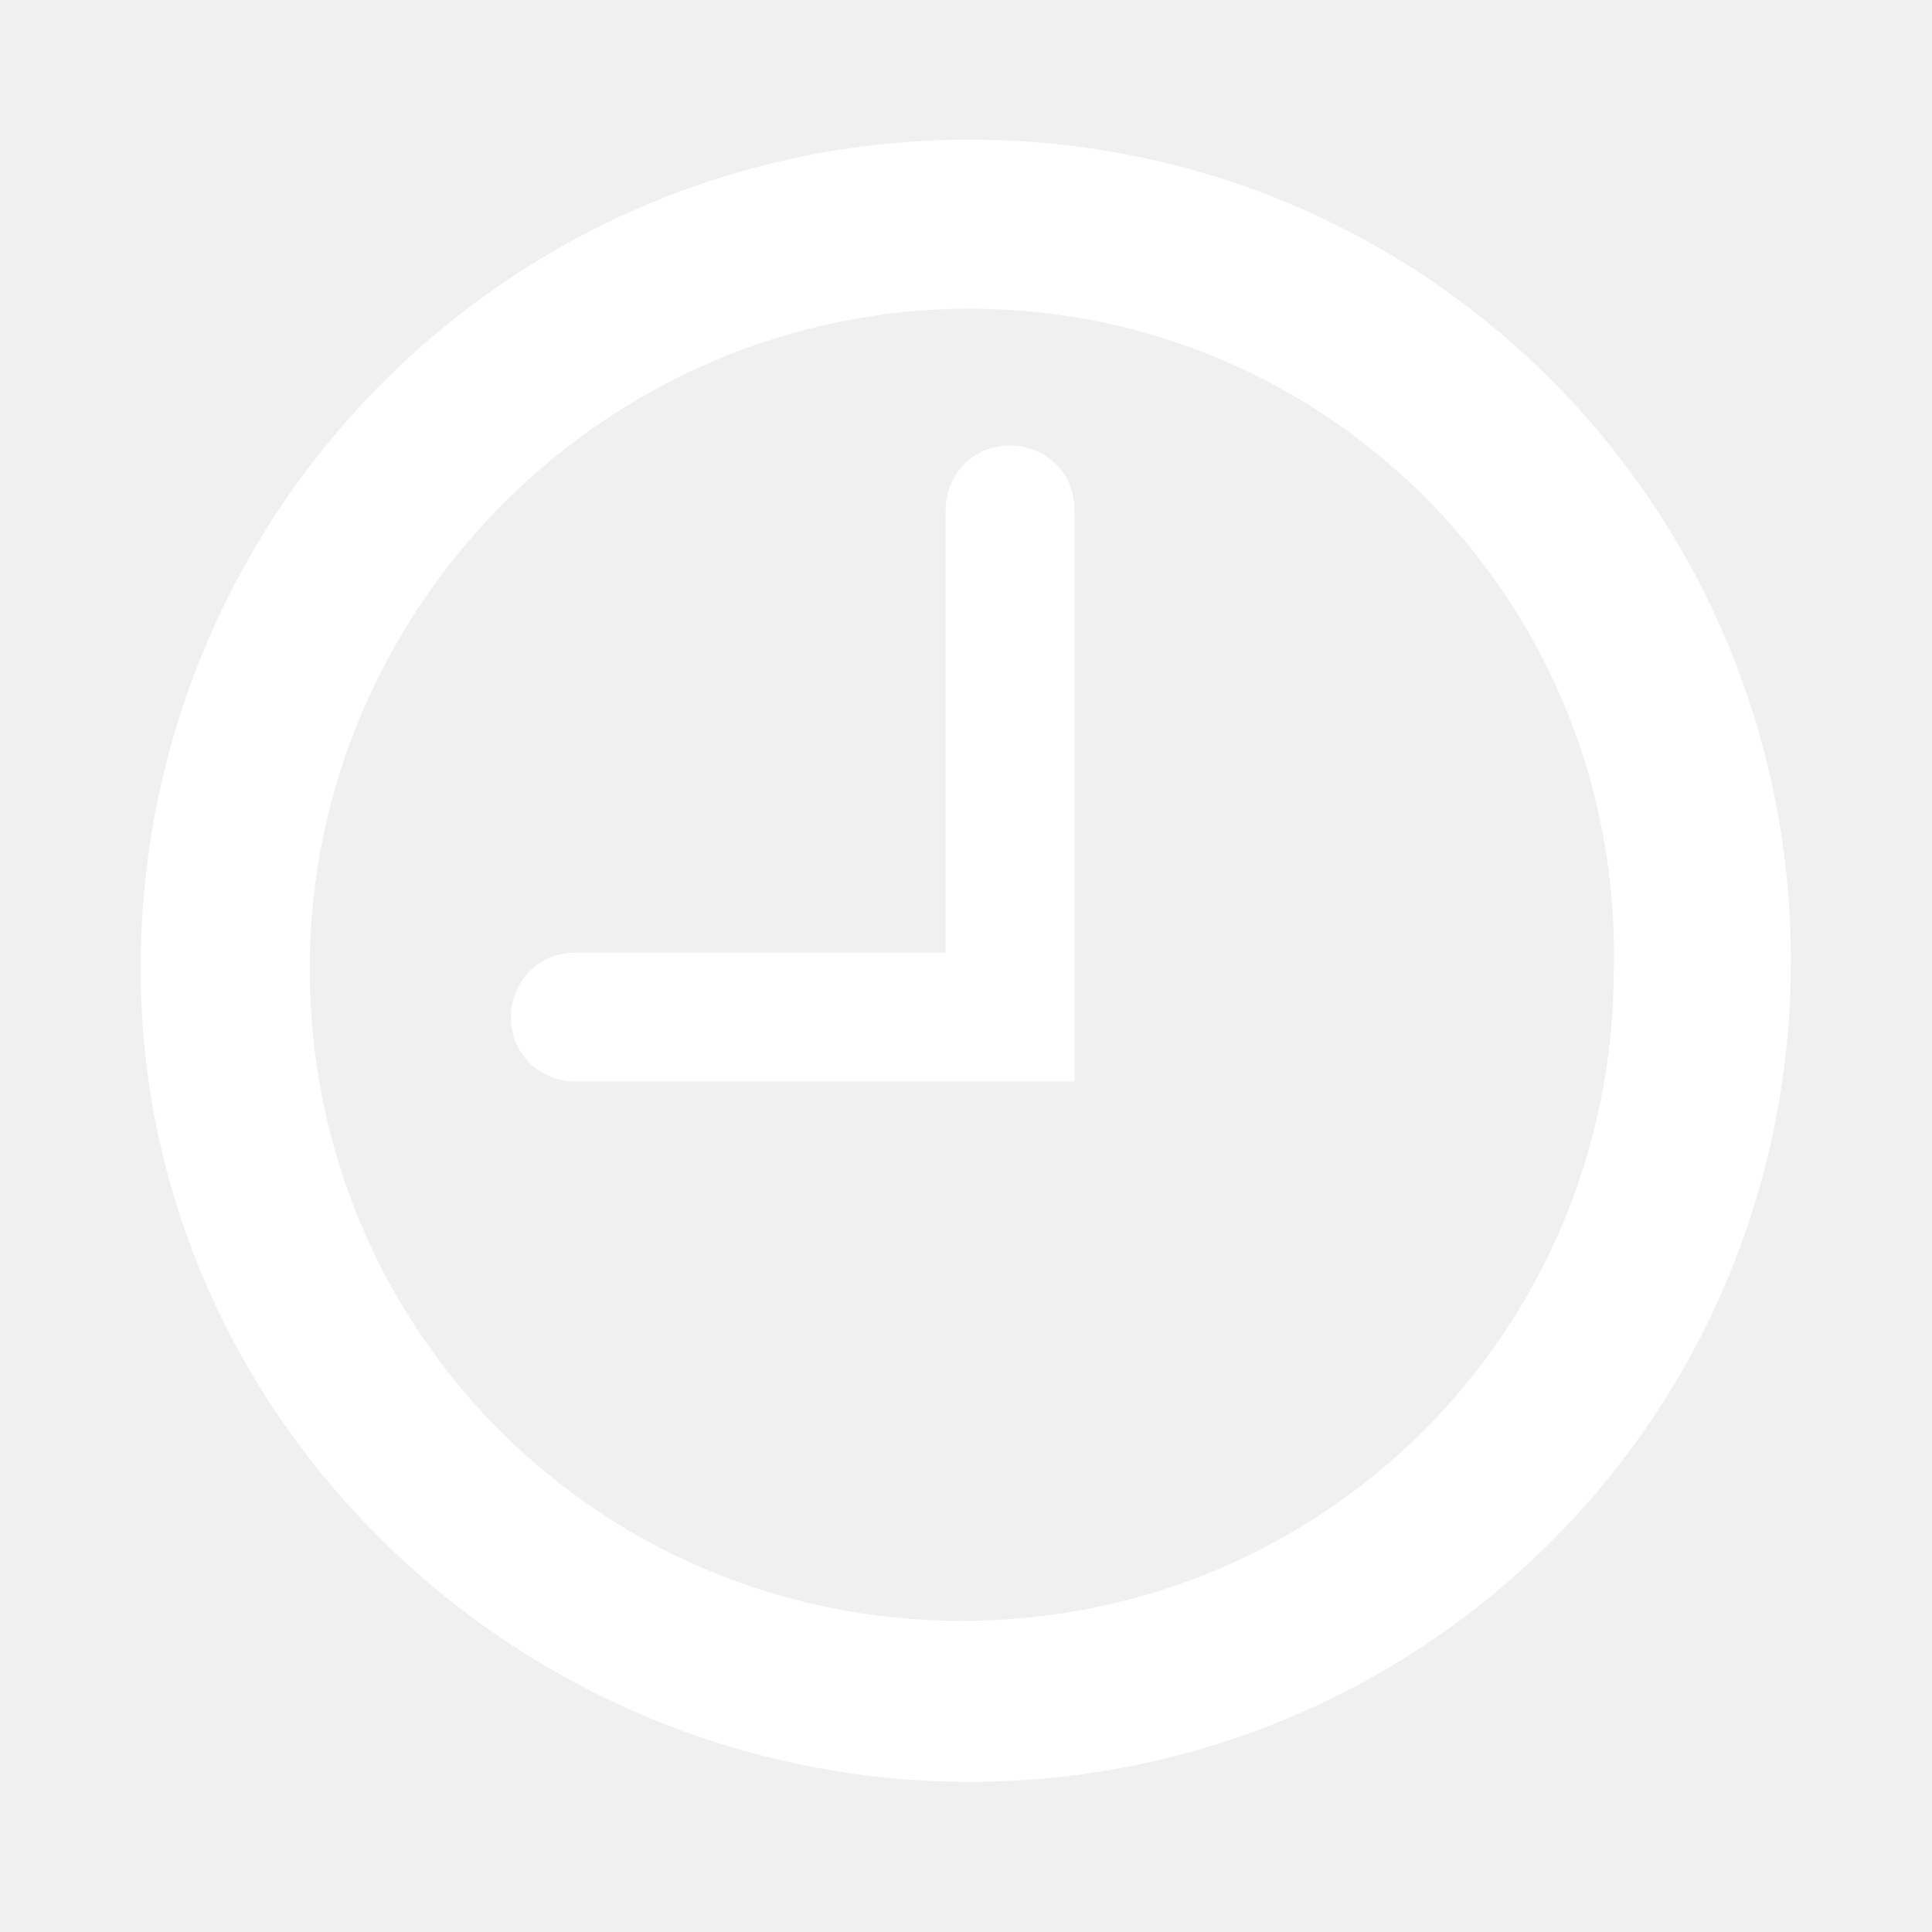
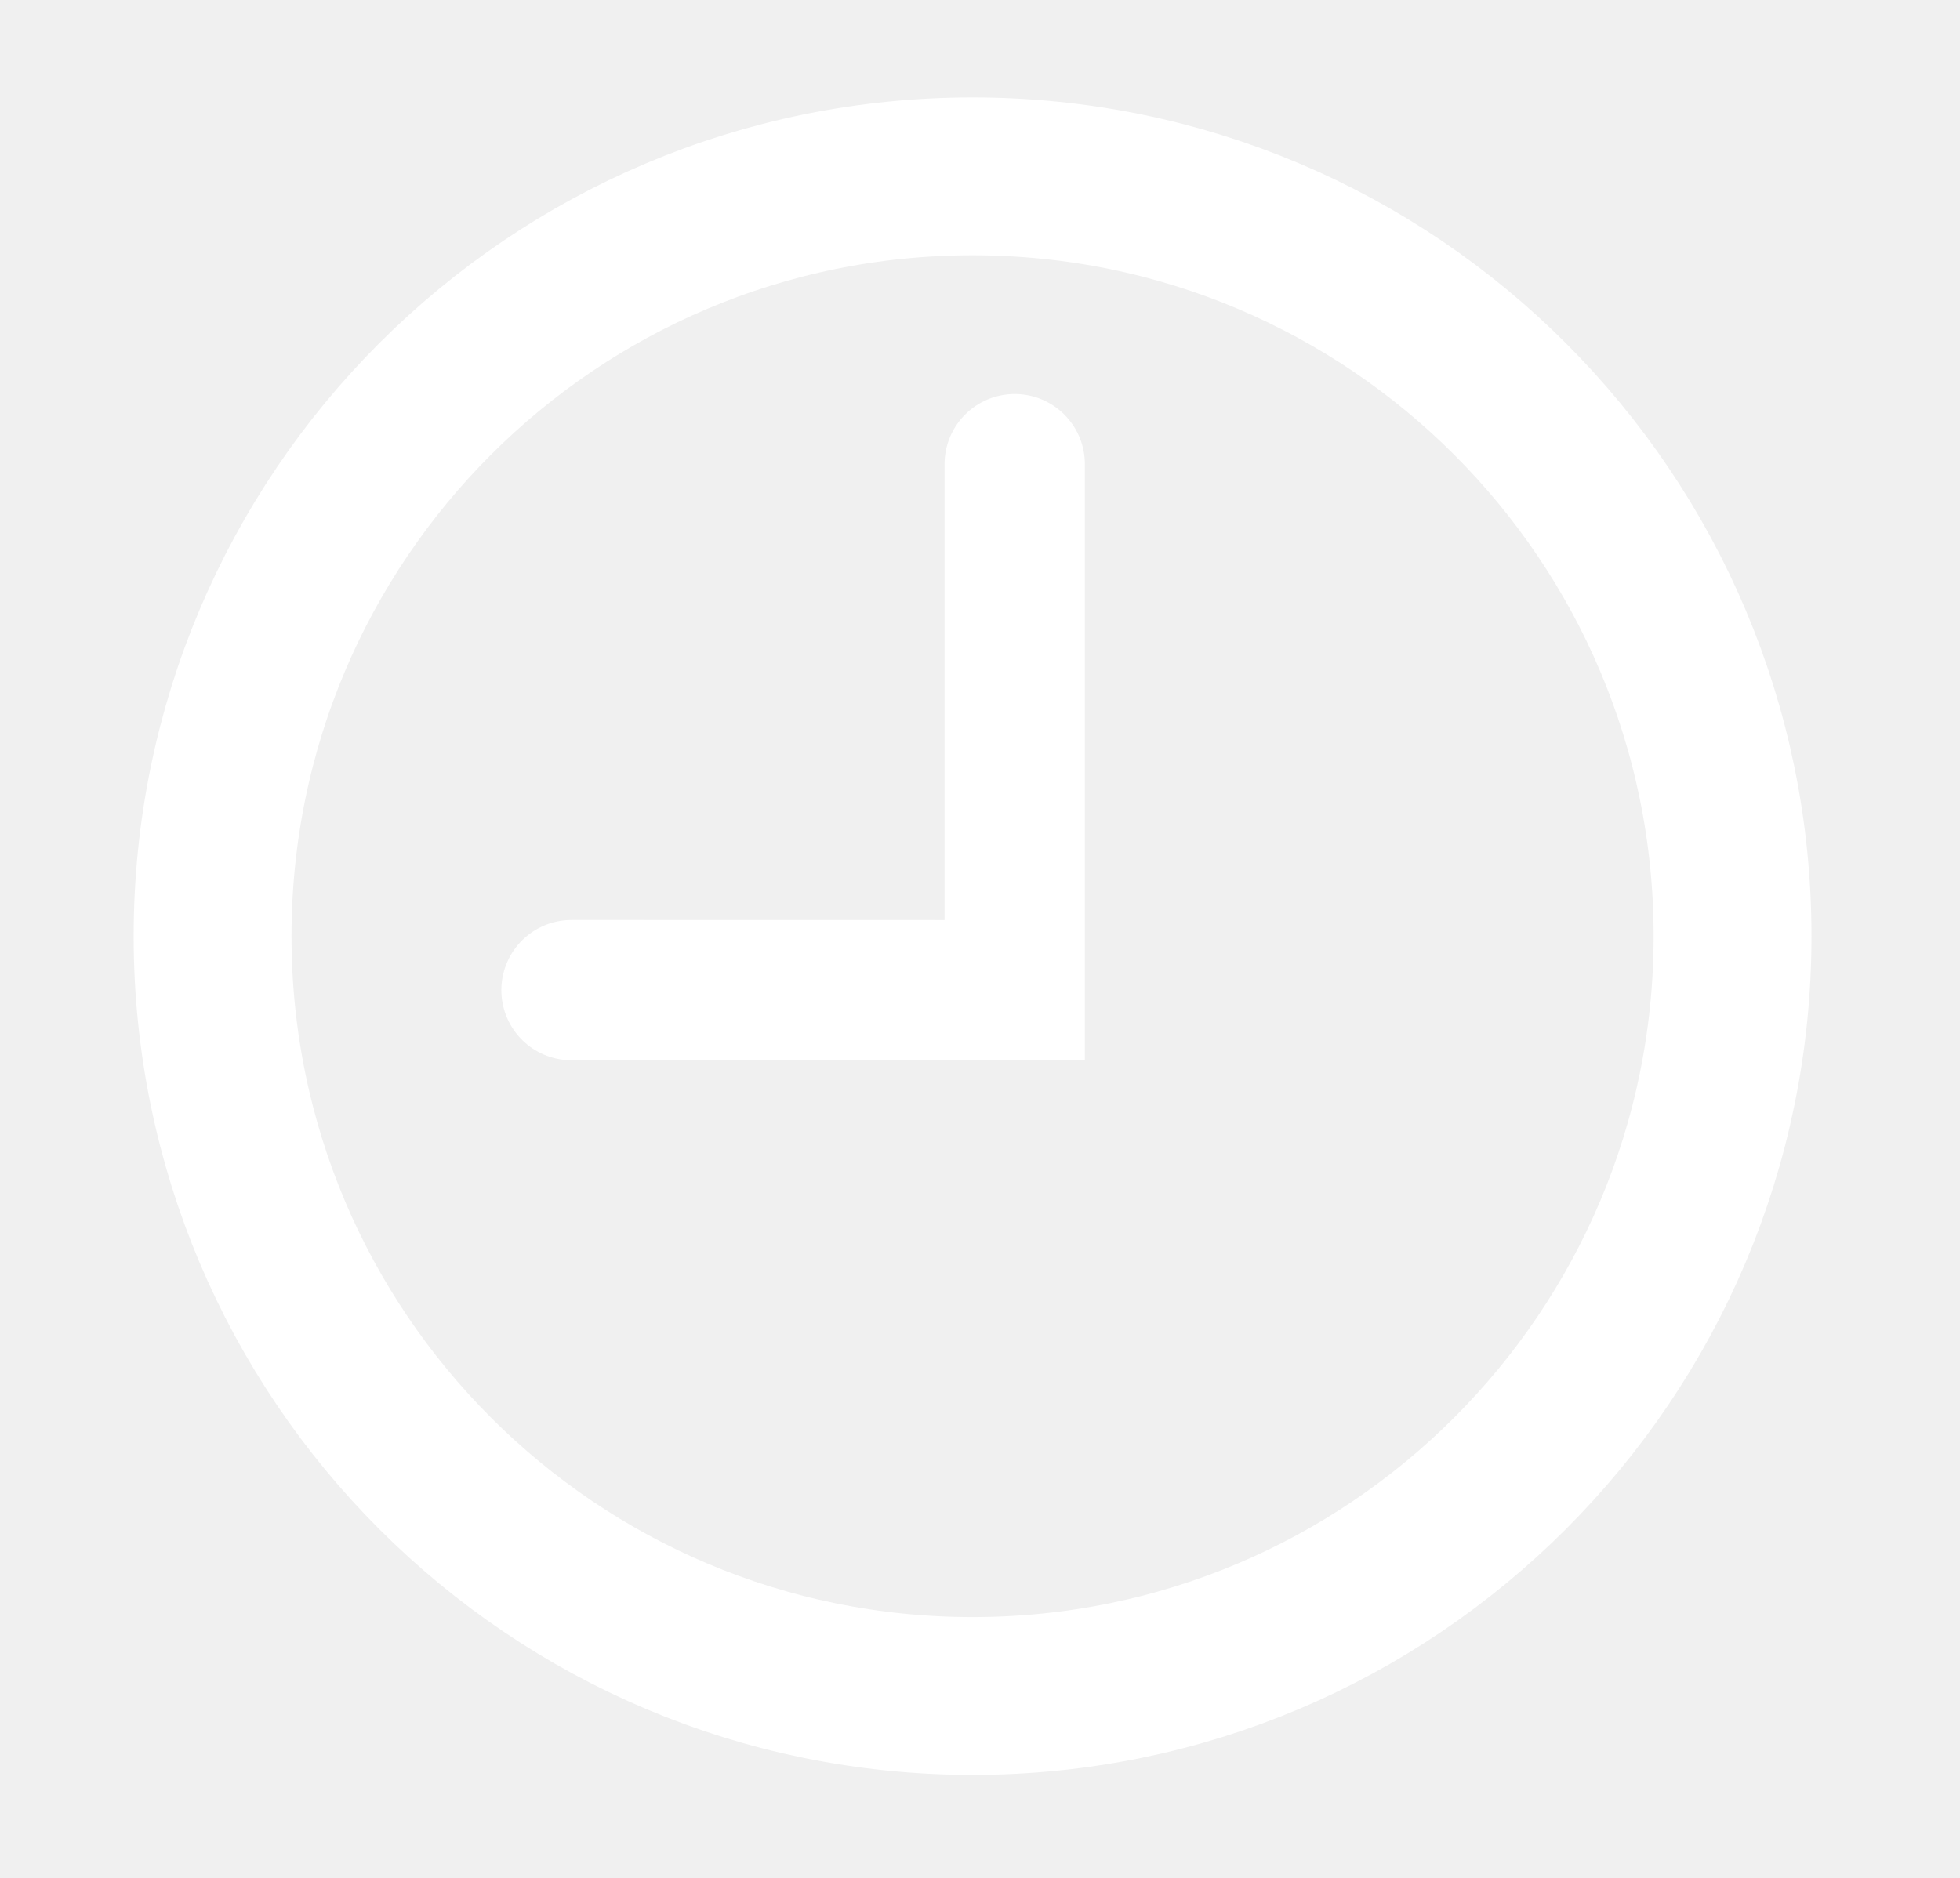
- <svg xmlns="http://www.w3.org/2000/svg" version="1.1" id="Layer_1" x="0px" y="0px" viewBox="0 0 24 24" style="enable-background:new 0 0 24 24;" xml:space="preserve">
-   <style type="text/css">
- 	.st0{opacity:0;fill:#262624;}
- 	.st1{fill:#FFFFFF;}
- </style>
-   <rect y="0" class="st0" width="24" height="24" />
-   <g id="Page-1" transform="matrix(1, 0, 0, 1, 0.017374, 0.034748)">
-     <g id="Cliqz-New-Custom-Block2-Copy-2" transform="translate(-199, -184)">
-       <g id="Page-1-Copy" transform="translate(200.8299, 185.1)">
-         <g id="Group-20" transform="translate(-2, -2)">
-           <path id="Stroke-1" class="st1" d="M12.2,4.7C7.7,4.7,4,8.4,4,12.9c0,4.5,3.6,8.1,8.1,8.1s8.1-3.6,8.1-8.1      C20.3,8.4,16.7,4.7,12.2,4.7z M12.2,2.6c5.7,0,10.2,4.6,10.2,10.2c0,5.7-4.6,10.2-10.2,10.2S1.9,18.5,1.9,12.9      C1.9,7.2,6.5,2.6,12.2,2.6z" />
-           <path id="Stroke-3" class="st1" d="M11.8,12.7l-4.5,0c-0.5,0-0.8,0.4-0.8,0.8c0,0.5,0.4,0.8,0.8,0.8l6.2,0V7.2      c0-0.5-0.4-0.8-0.8-0.8c-0.5,0-0.8,0.4-0.8,0.8V12.7z" />
+ <svg xmlns="http://www.w3.org/2000/svg" width="24px" height="23px" viewBox="0 0 24 23" version="1.1">
+   <defs />
+   <g id="Page-1" stroke="none" stroke-width="1" fill="none" fill-rule="evenodd">
+     <g id="History-White" stroke="#FFFFFF">
+       <g id="Group-11-Copy-3" transform="translate(2.5, 1.5)">
+         <g id="Group-4">
+           <ellipse id="Oval-97-Copy-3" stroke-width="1.933" cx="9.409" cy="9.966" rx="9.306" ry="9.306" />
+           <polyline id="Rectangle-17-Copy-3" stroke-width="1.718" stroke-linecap="round" points="9.925 4.185 9.925 10.628 4.498 10.627" />
        </g>
      </g>
    </g>
  </g>
</svg>
